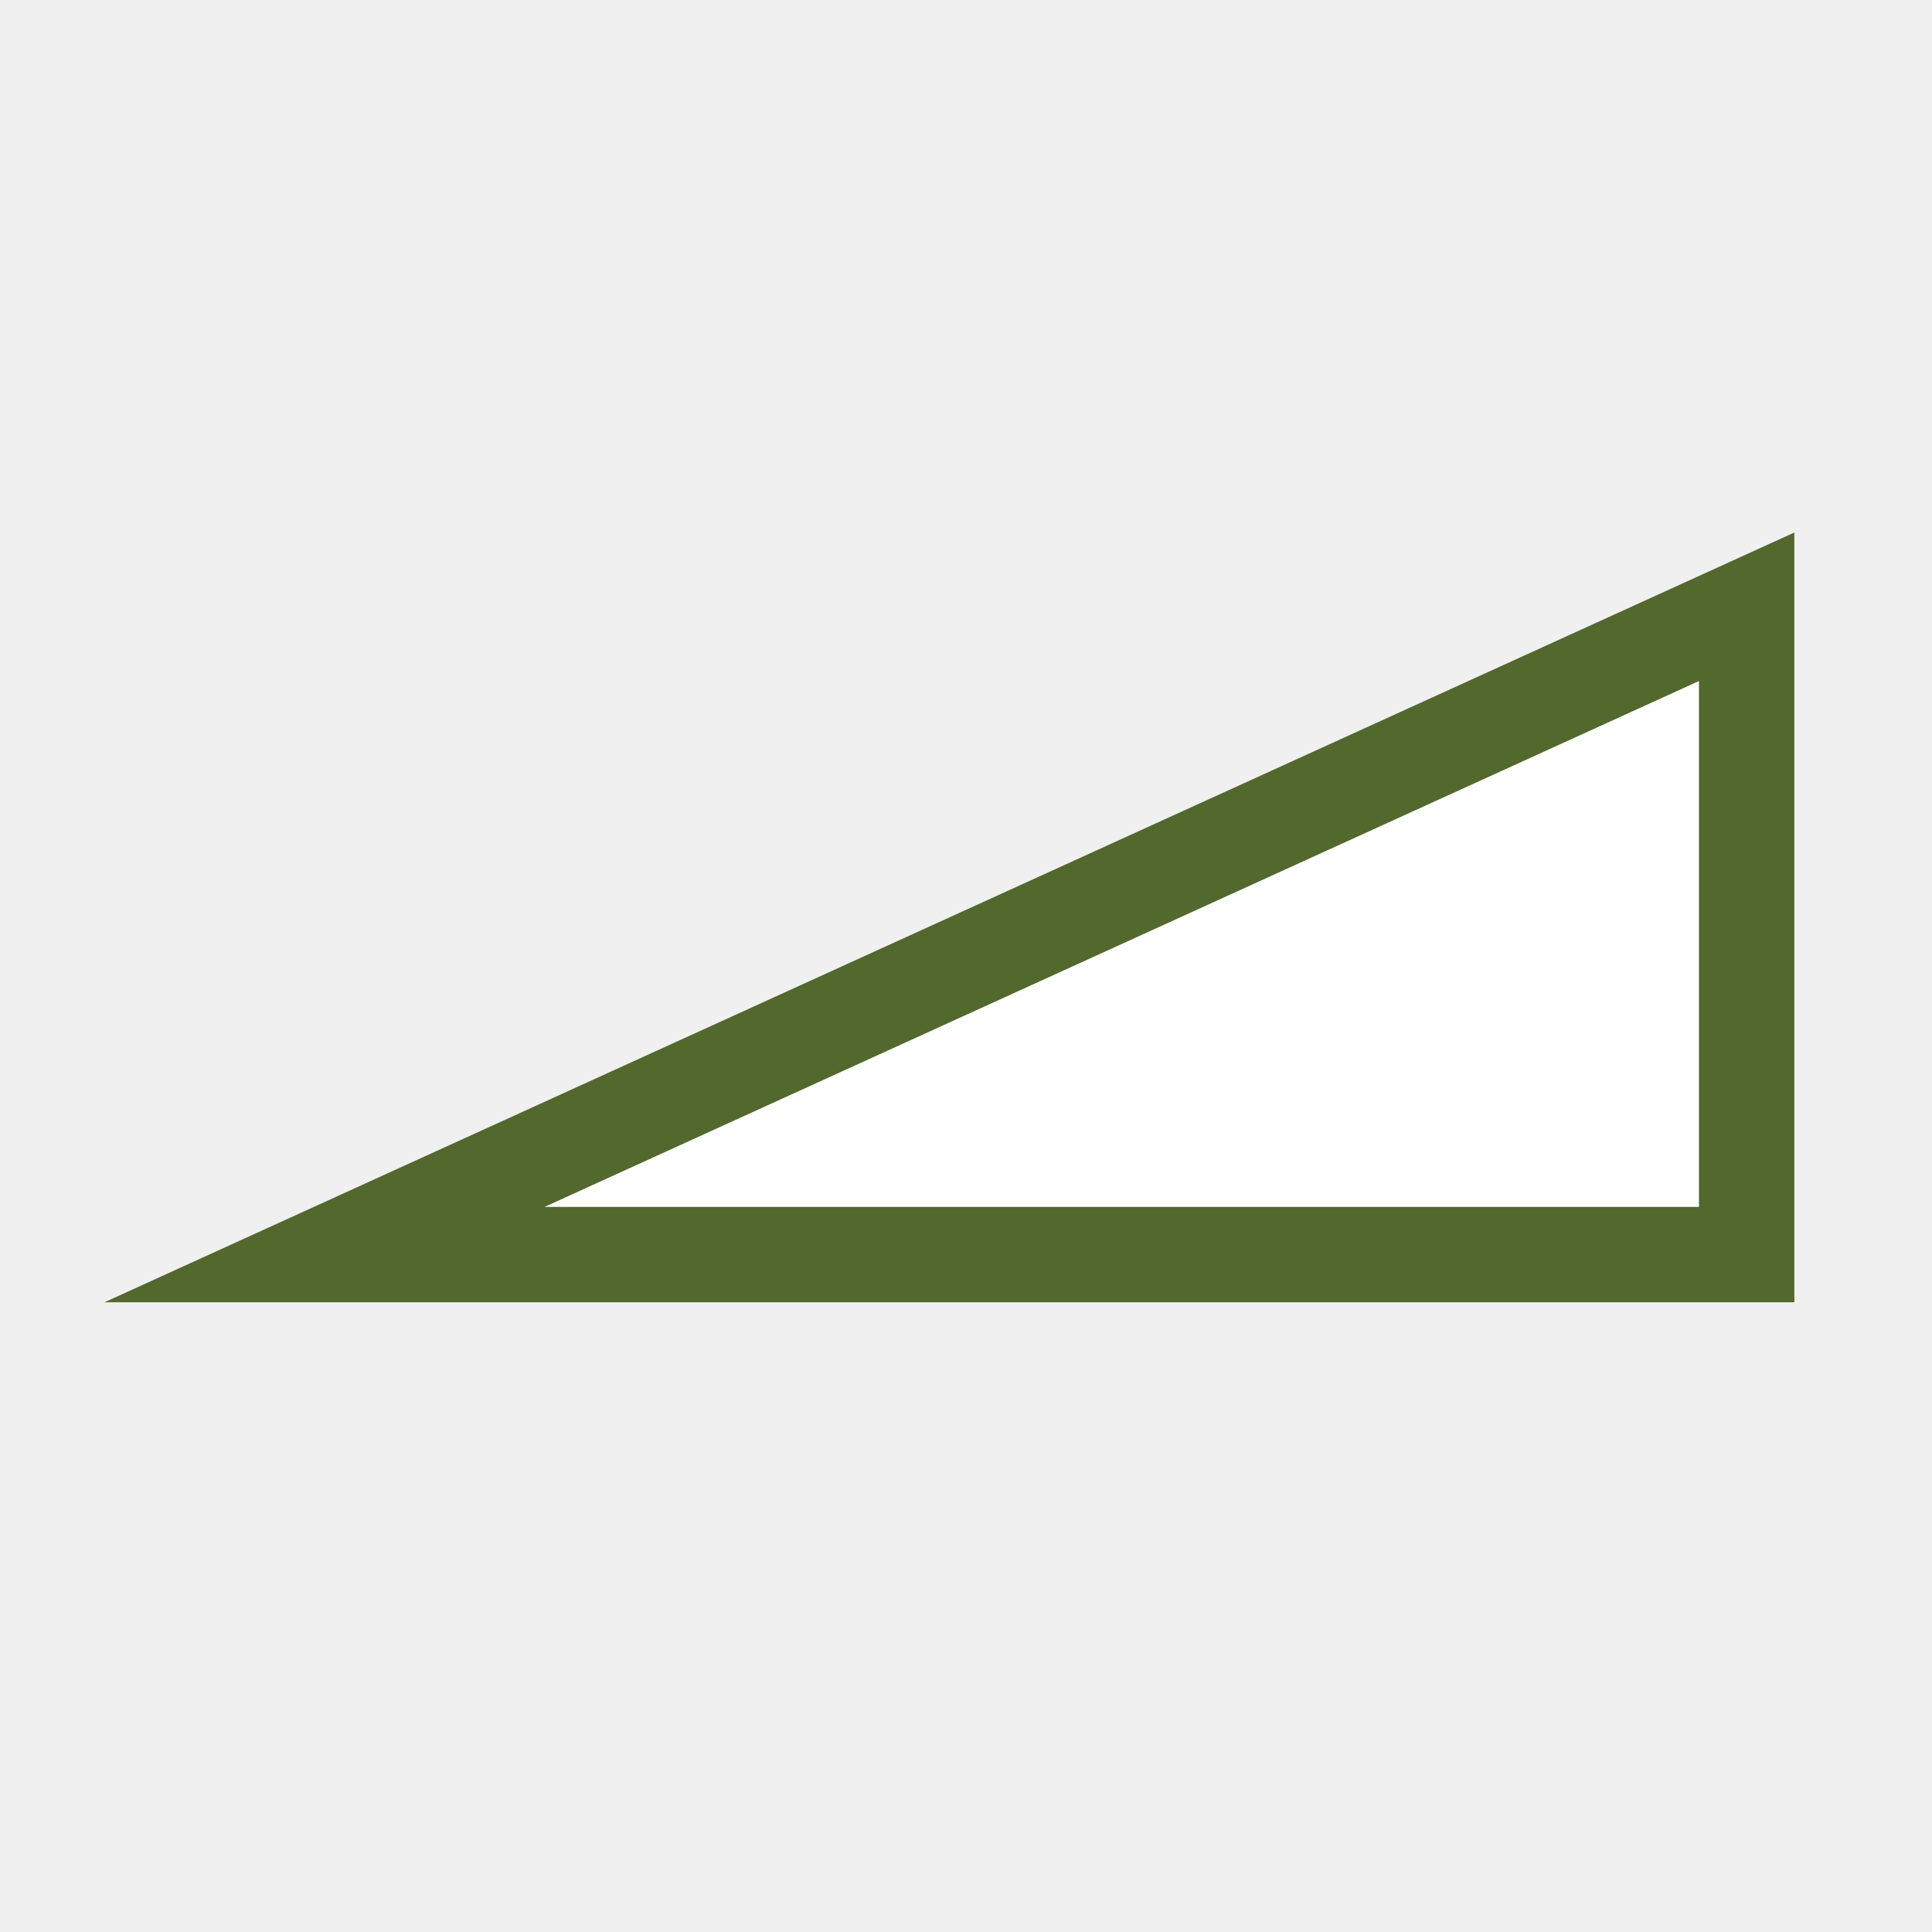
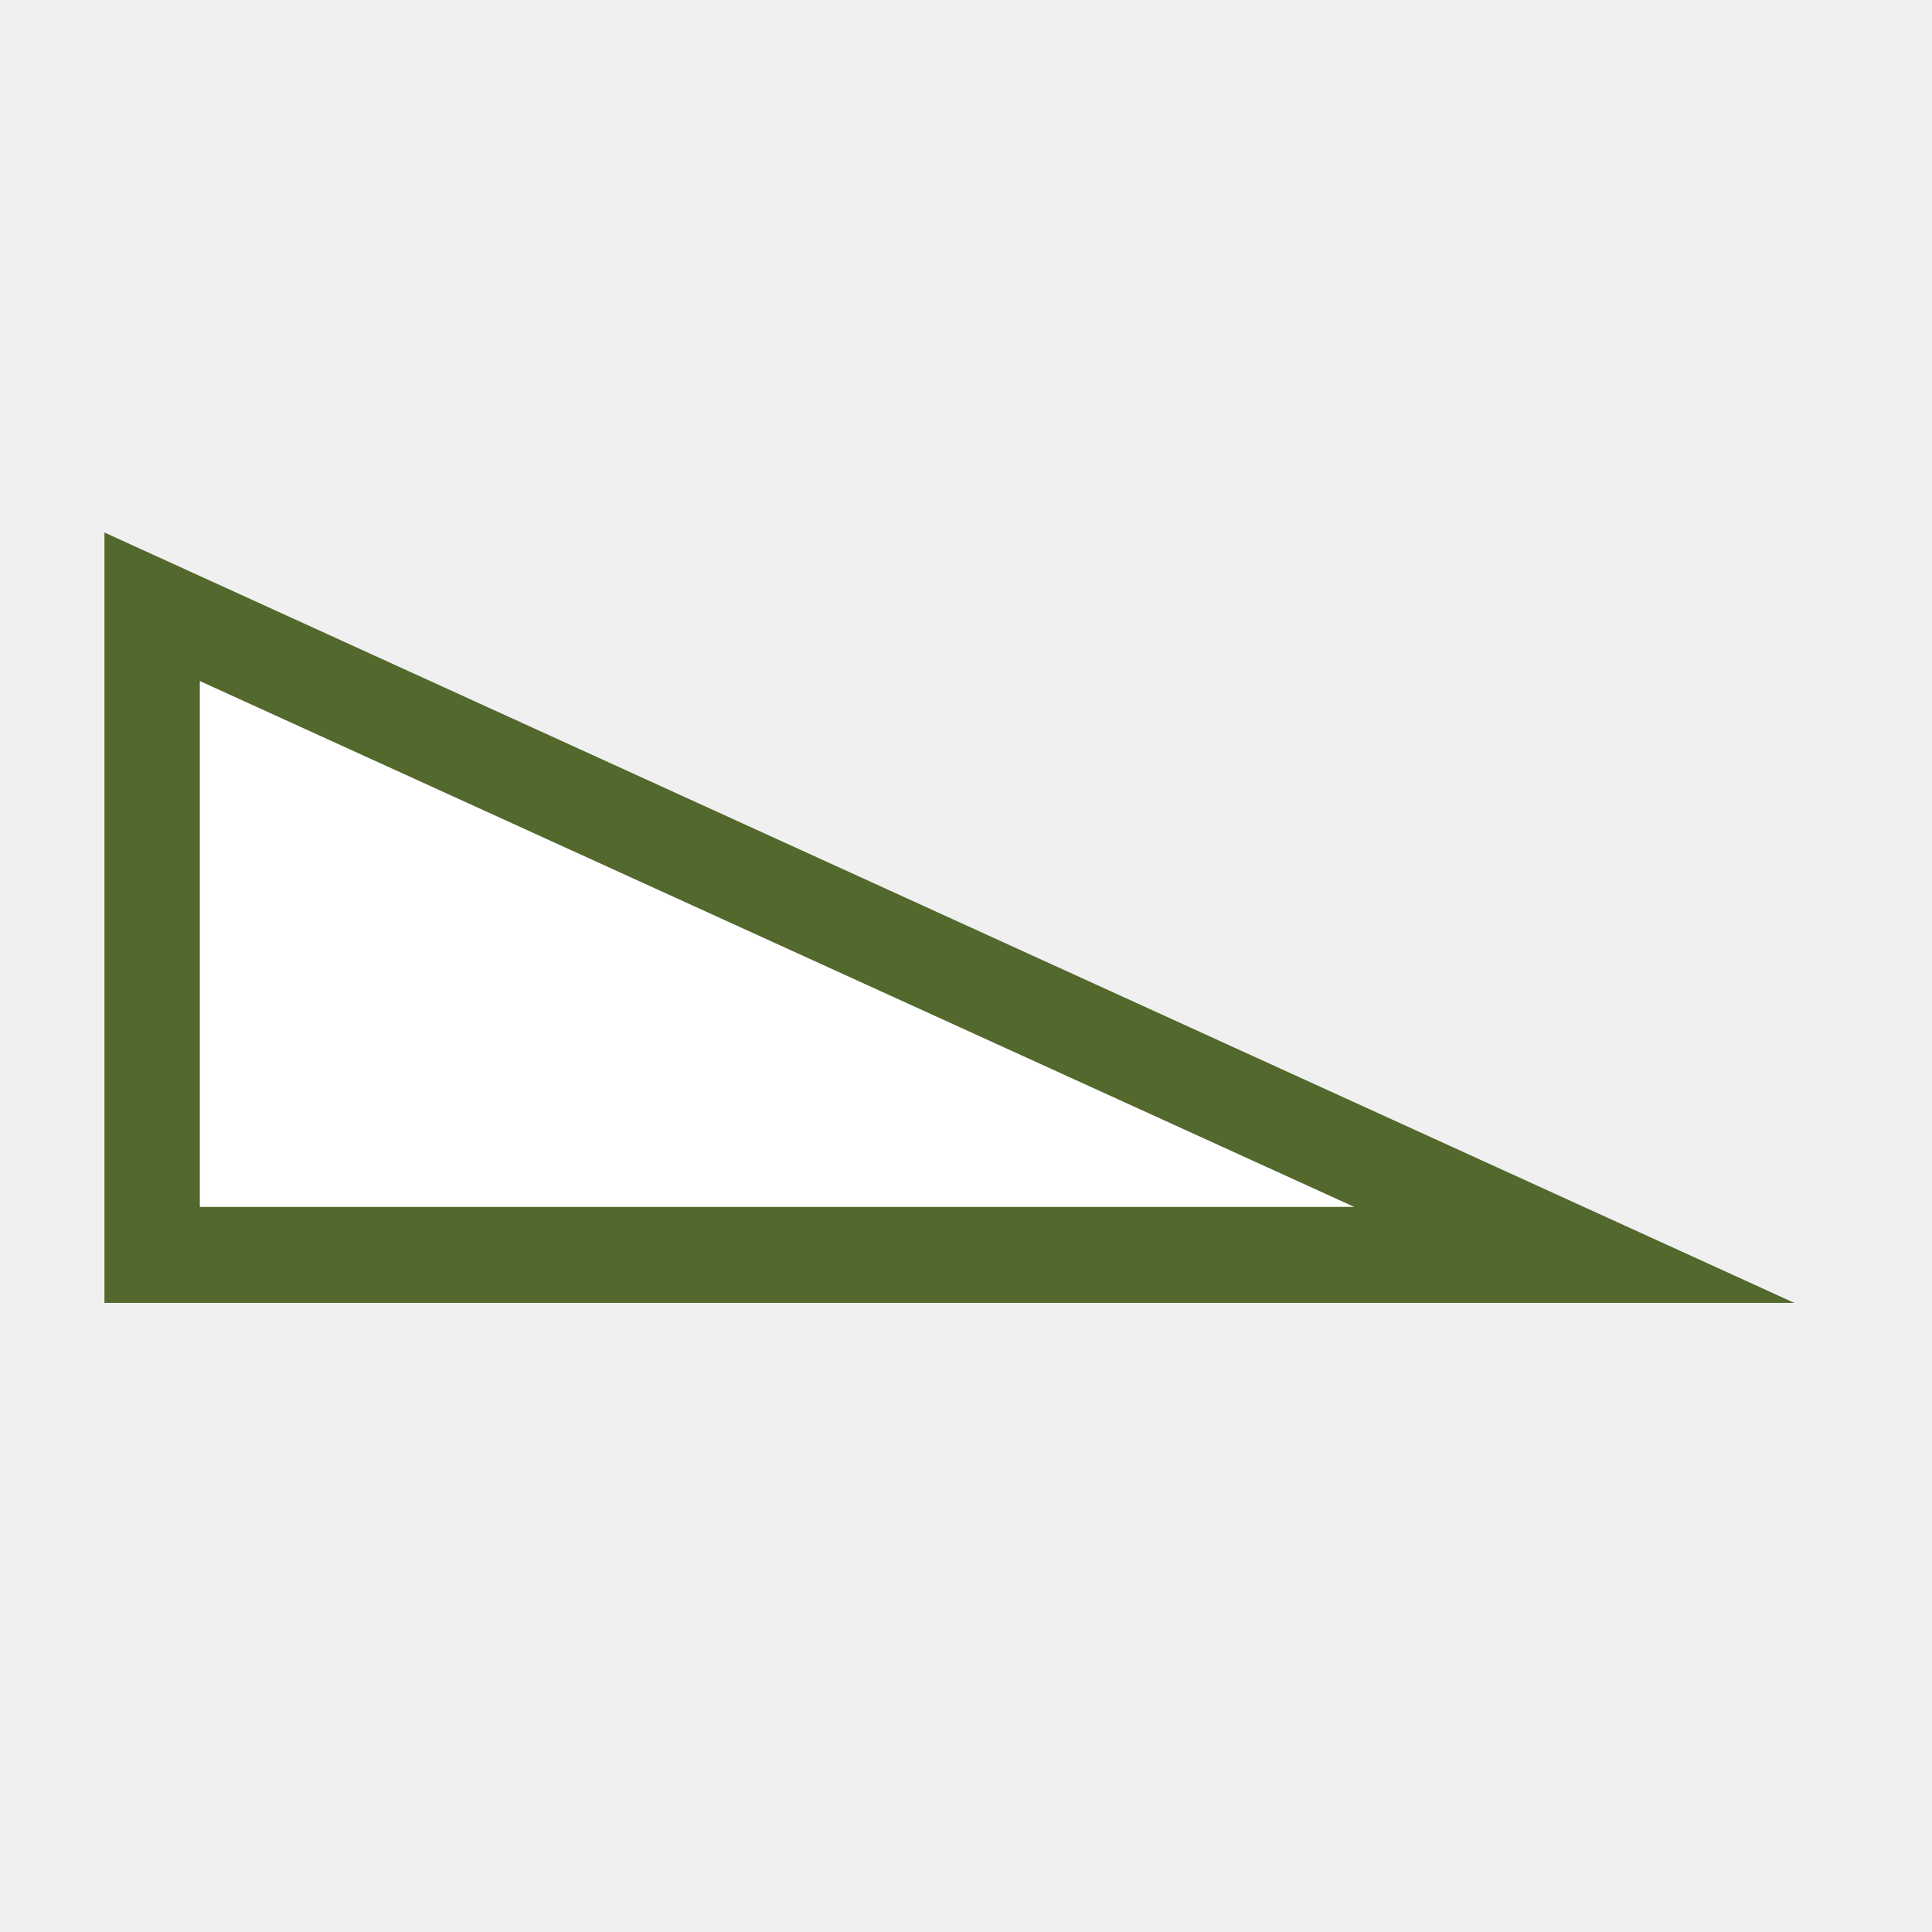
<svg xmlns="http://www.w3.org/2000/svg" id="a" data-name="Layer 1" viewBox="0 0 32 32">
  <defs>
    <style>
      .b {
        fill: #52682d;
      }

      .c {
        fill: #fff;
      }
    </style>
  </defs>
-   <polygon class="c" points="5.37 20.78 28.93 10.05 28.93 20.78 5.37 20.78" />
-   <path class="b" d="M28.14,11.28v8.71H9.02l19.12-8.71M29.72,8.82L1.73,21.57h27.99v-12.76h0Z" />
+   <polygon class="c" points="2.52 20.78 2.52 10.05 26.08 20.78 2.52 20.78" />
+   <path class="b" d="M3.31,11.28l19.12,8.71H3.31v-8.71M1.73,8.82v12.76h27.99L1.73,8.82h0Z" />
</svg>
